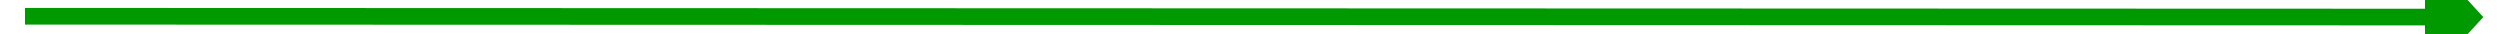
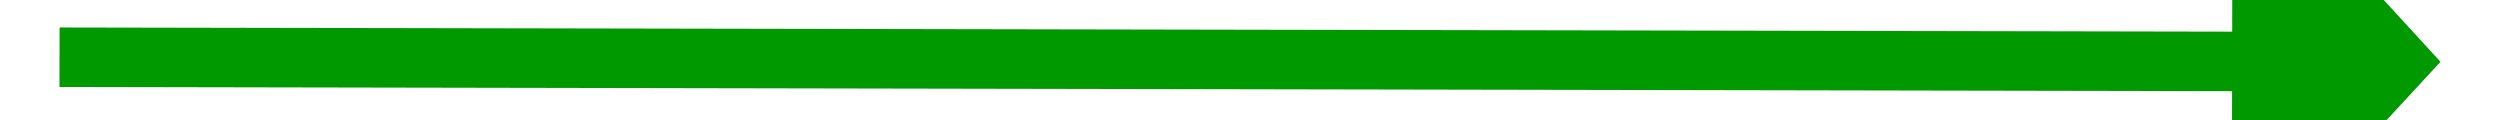
- <svg xmlns="http://www.w3.org/2000/svg" version="1.1" width="300px" height="4px" preserveAspectRatio="xMinYMid meet" viewBox="686 193  300 2">
-   <path d="M 977 201.6  L 984 194  L 977 186.4  L 977 201.6  Z " fill-rule="nonzero" fill="#009900" stroke="none" transform="matrix(0.9999999 0.000339213 -0.000339213 0.9999999 0.06585545 -0.2837405 )" />
-   <path d="M 689 194  L 978 194  " stroke-width="2" stroke="#009900" fill="none" transform="matrix(0.9999999 0.000339213 -0.000339213 0.9999999 0.06585545 -0.2837405 )" />
+ <svg xmlns="http://www.w3.org/2000/svg" version="1.1" width="84px" height="4px" preserveAspectRatio="xMinYMid meet" viewBox="686 193  84 2">
+   <path d="M 761 201.6  L 768 194  L 761 186.4  L 761 201.6  Z " fill-rule="nonzero" fill="#009900" stroke="none" transform="matrix(0.9999982 0.001920758 -0.001920758 0.9999982 0.3739699 -1.397954 )" />
+   <path d="M 688 194  L 762 194  " stroke-width="2" stroke="#009900" fill="none" transform="matrix(0.9999982 0.001920758 -0.001920758 0.9999982 0.3739699 -1.397954 )" />
</svg>
